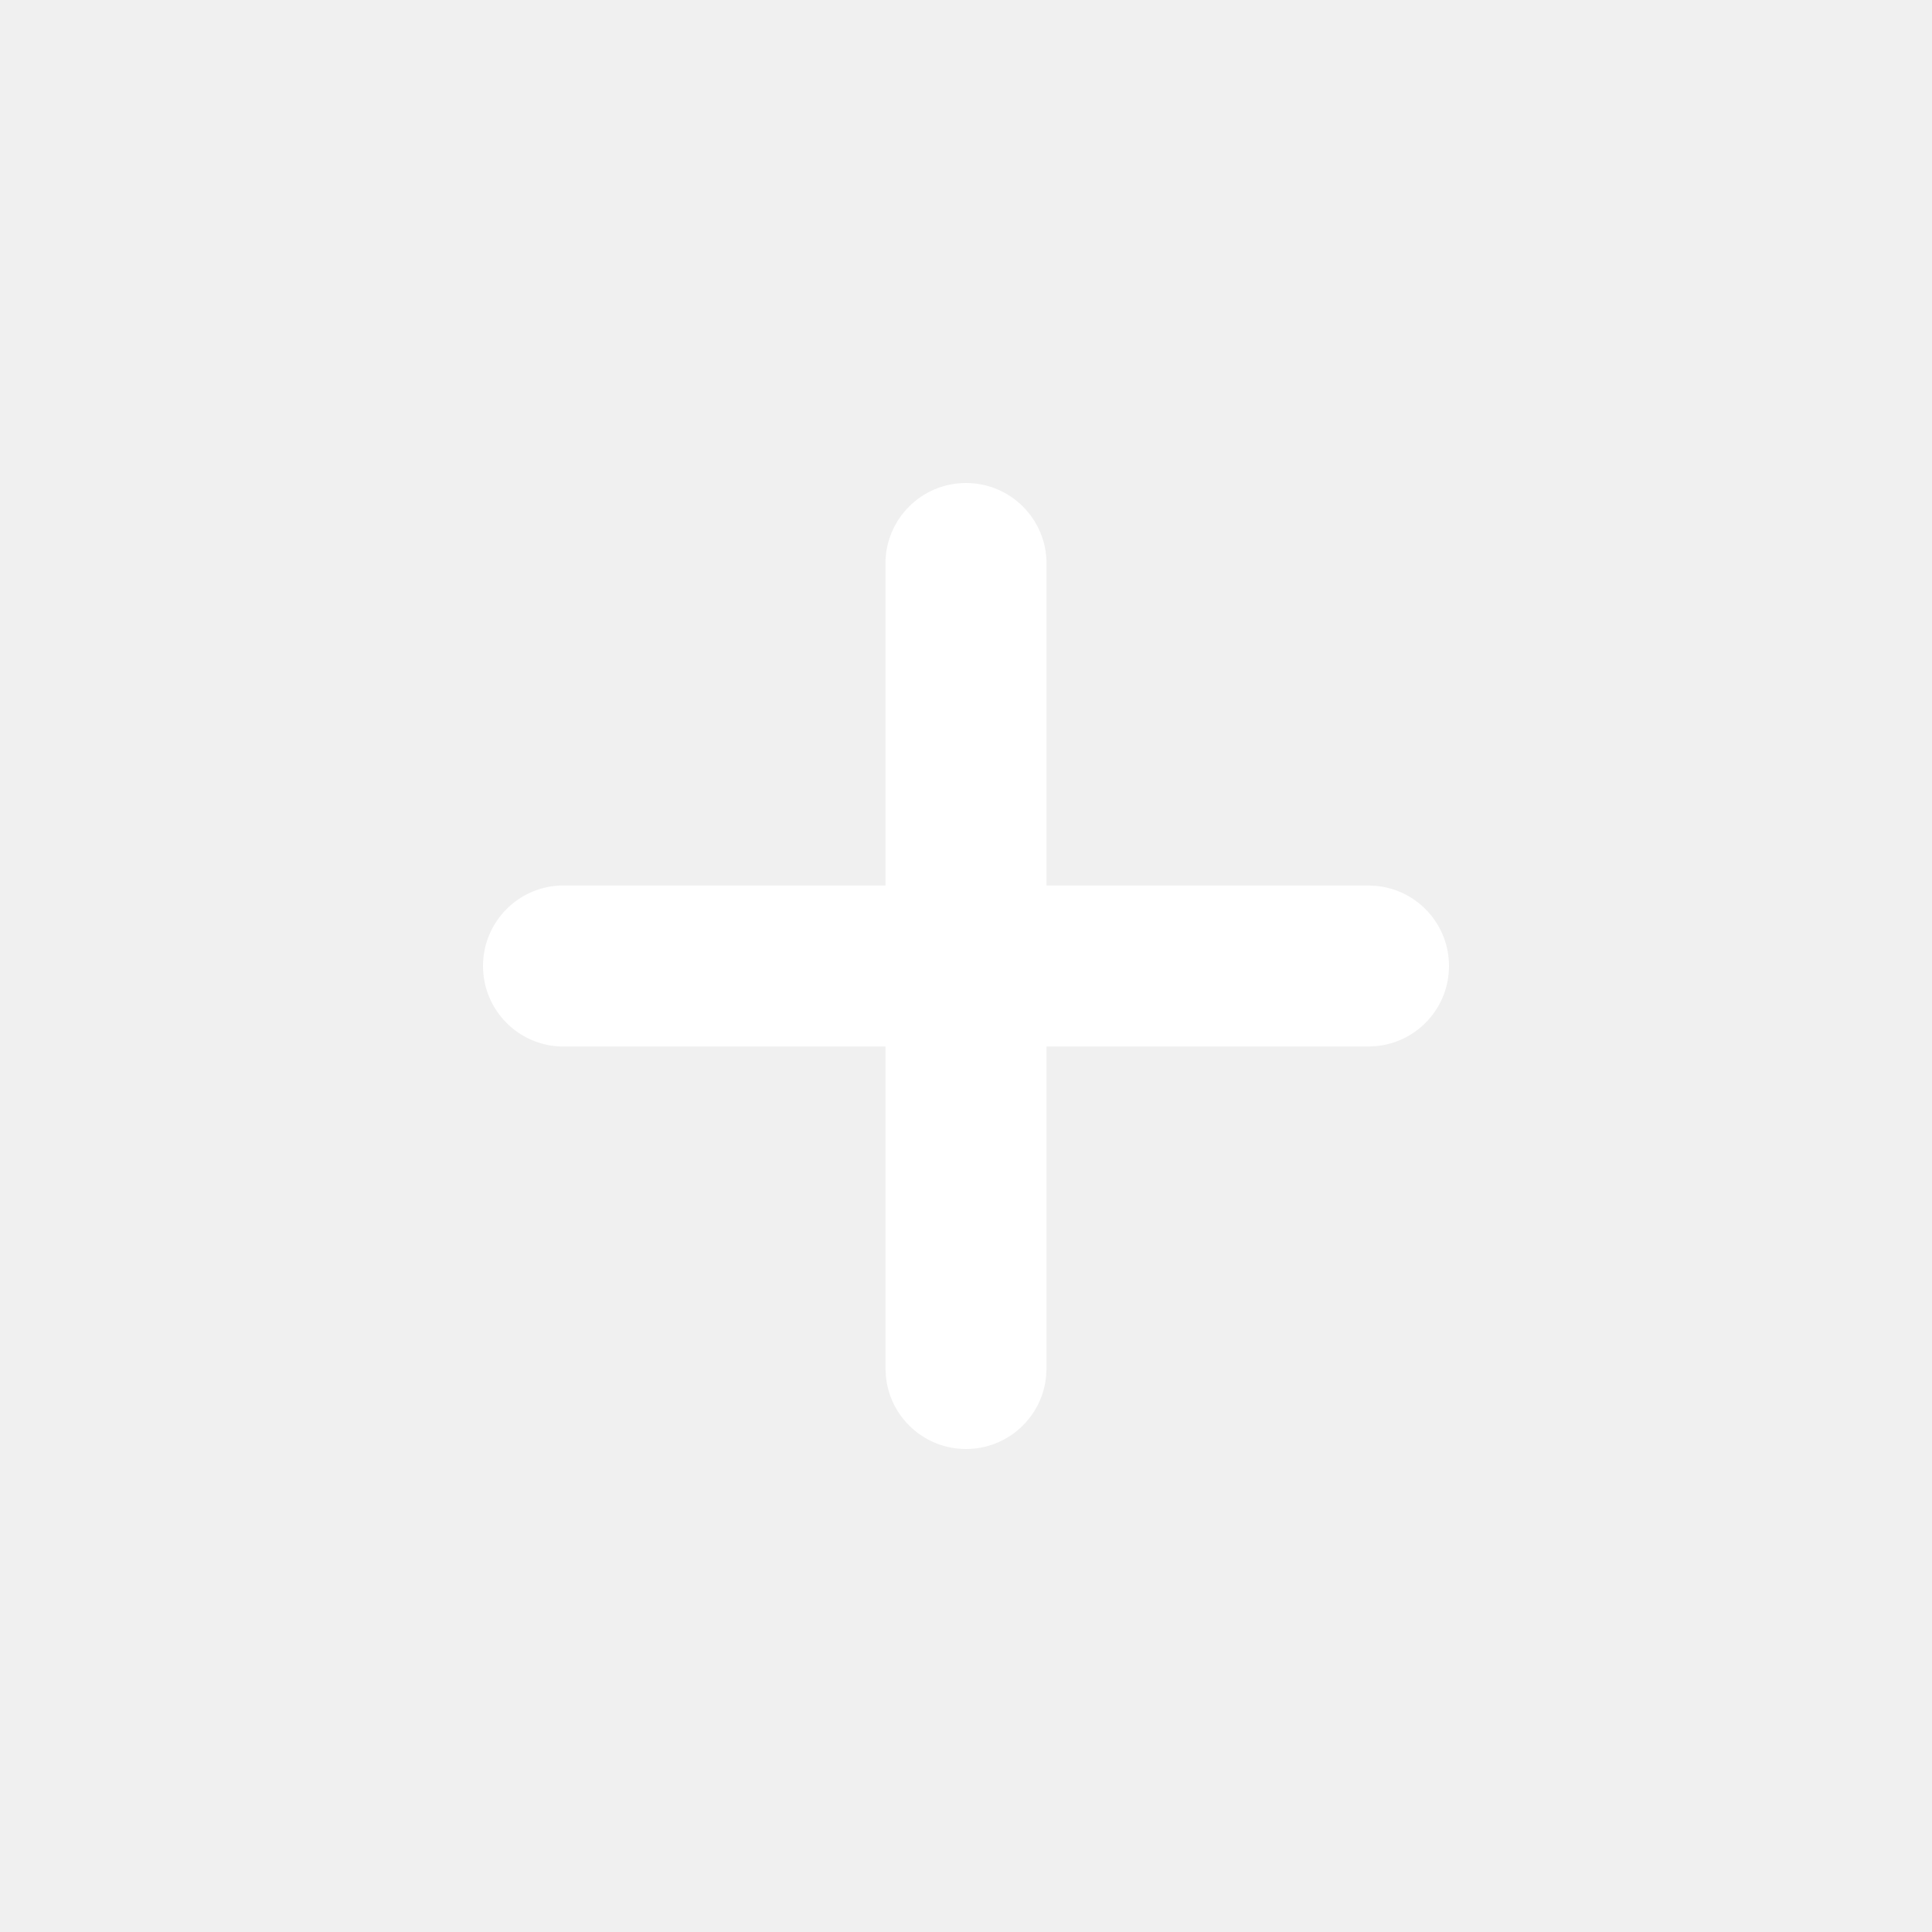
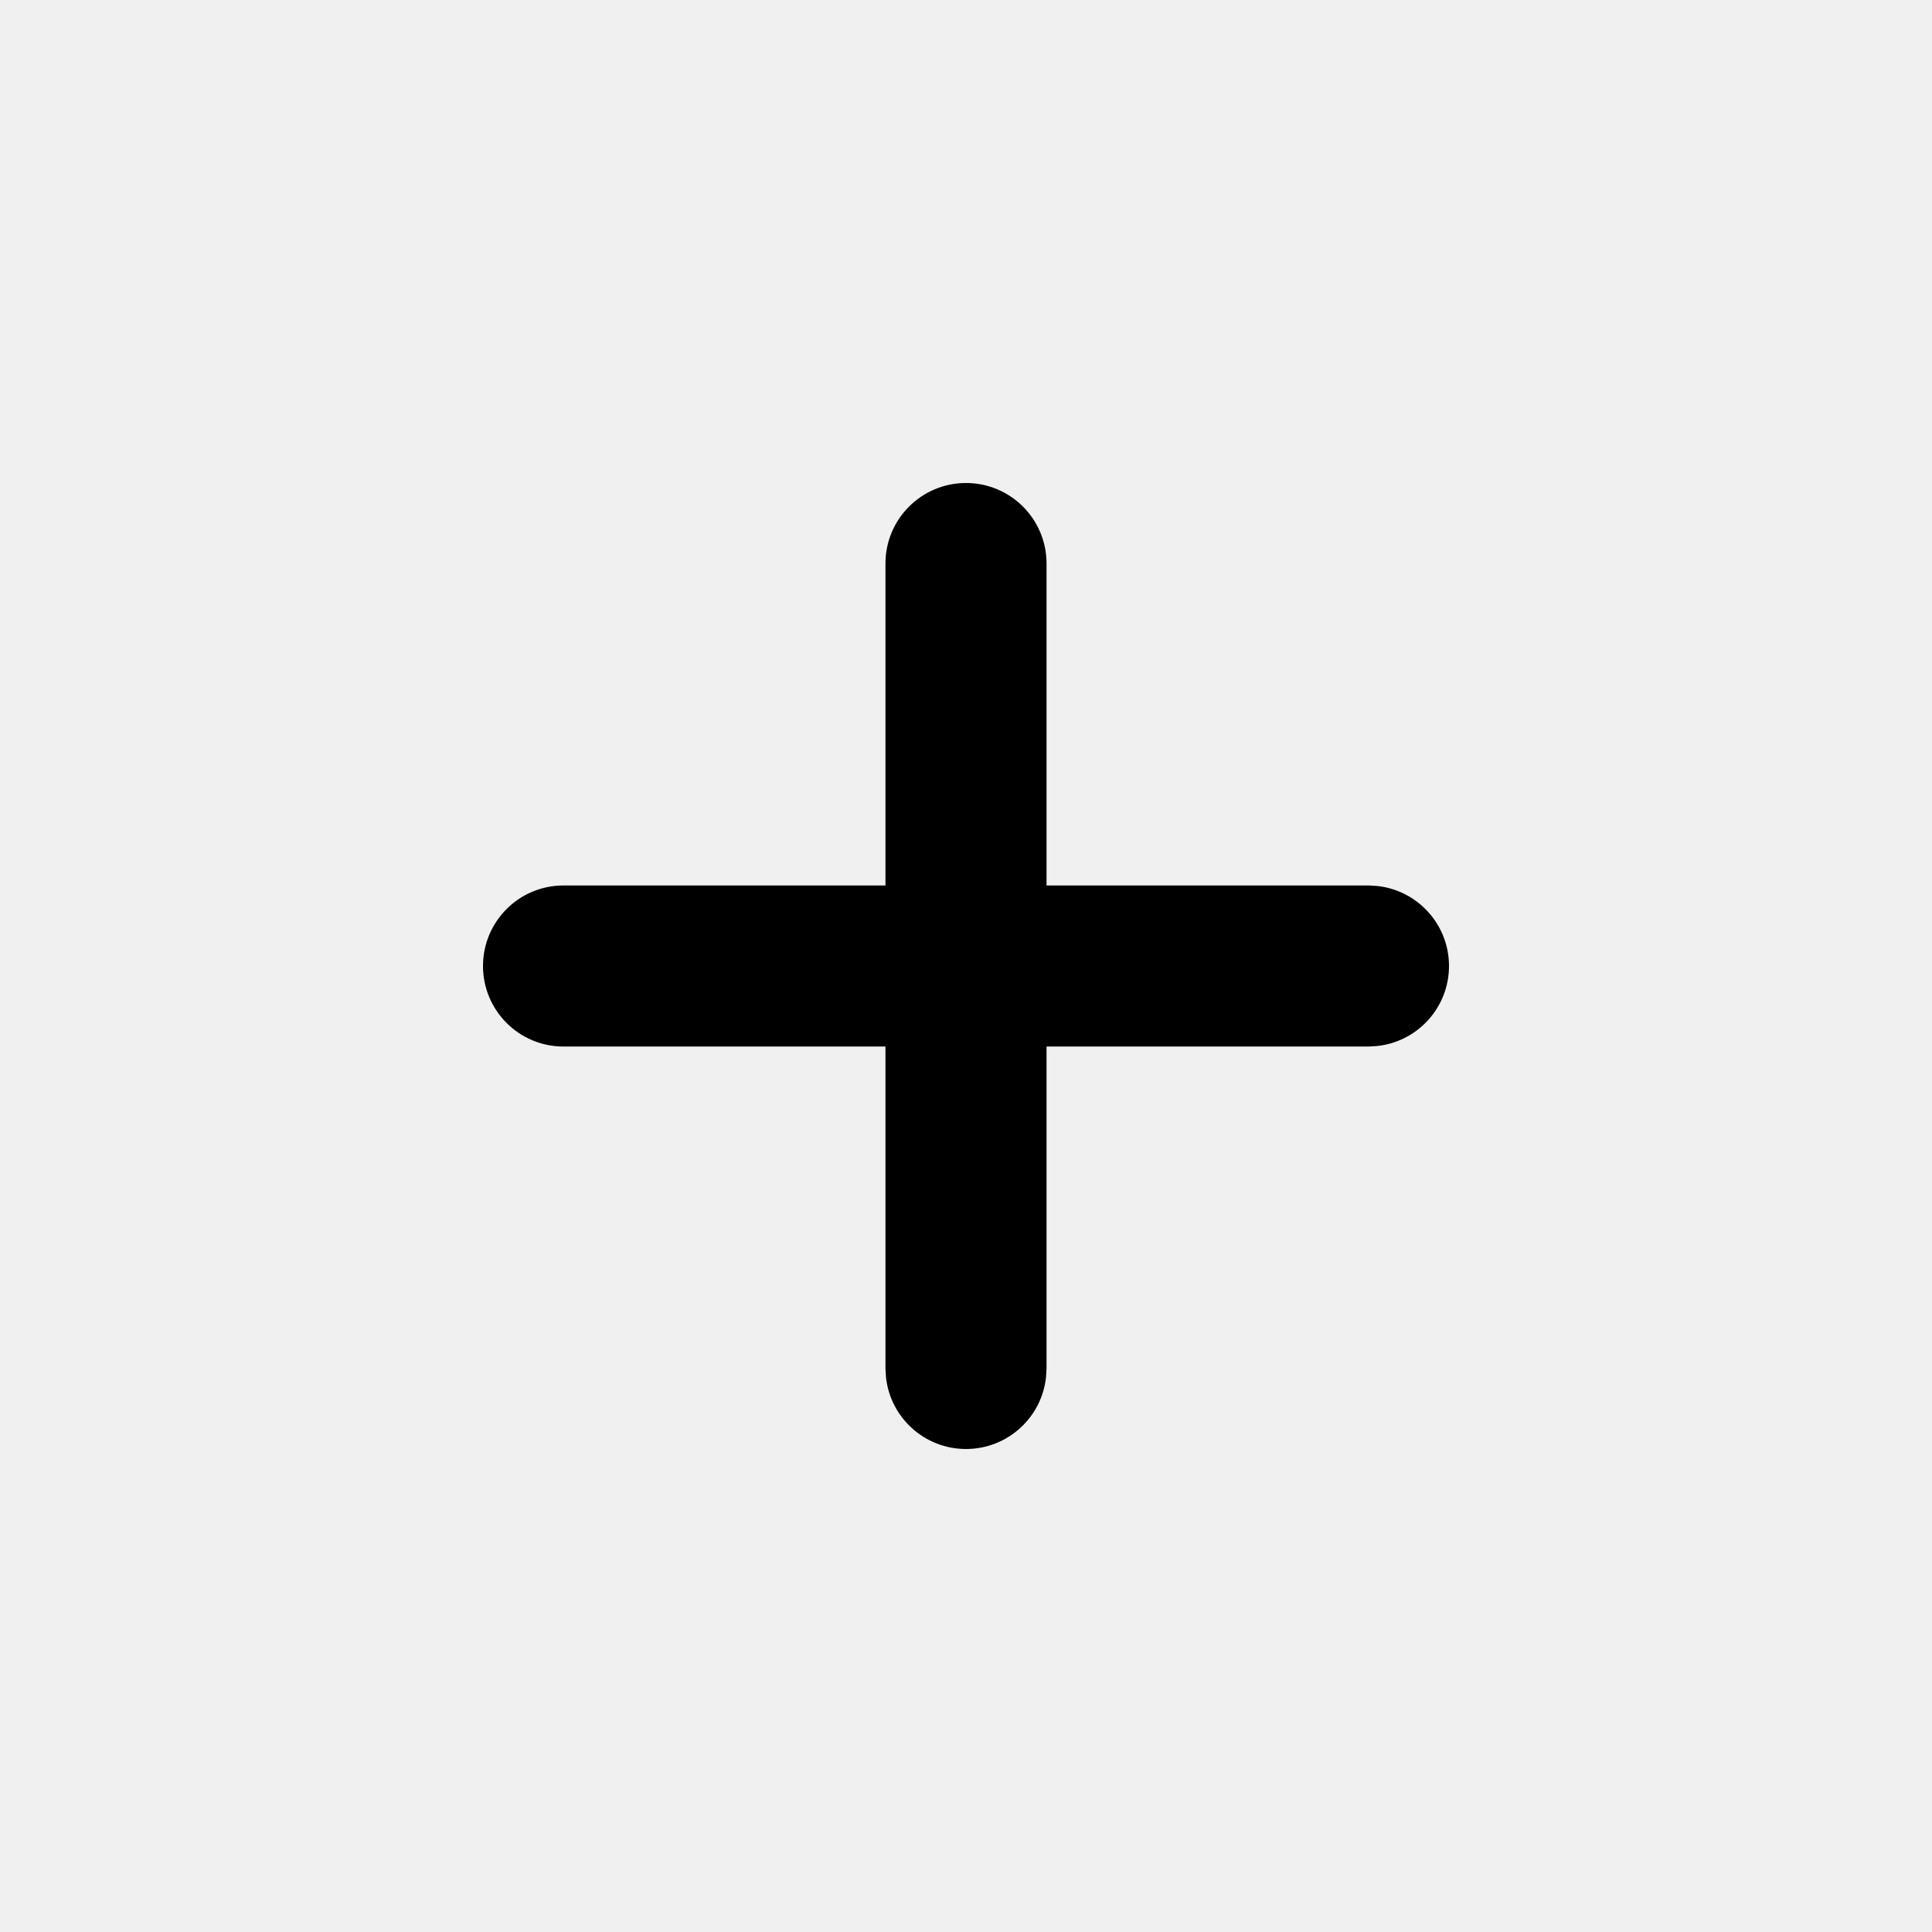
<svg xmlns="http://www.w3.org/2000/svg" viewBox="0 0 16 16" fill="none">
-   <path d="M11.333 7.333L11.402 7.337C11.738 7.371 12 7.655 12 8C12 8.345 11.738 8.629 11.402 8.663L11.333 8.667H4.667C4.298 8.667 4 8.368 4 8C4 7.632 4.298 7.333 4.667 7.333H11.333Z" fill="white" />
-   <path d="M8.667 11.333L8.663 11.402C8.629 11.738 8.345 12 8 12C7.655 12 7.371 11.738 7.337 11.402L7.333 11.333L7.333 4.667C7.333 4.298 7.632 4 8 4C8.368 4 8.667 4.298 8.667 4.667L8.667 11.333Z" fill="white" />
+   <path d="M11.333 7.333L11.402 7.337C11.738 7.371 12 7.655 12 8C12 8.345 11.738 8.629 11.402 8.663L11.333 8.667H4.667C4.298 8.667 4 8.368 4 8C4 7.632 4.298 7.333 4.667 7.333H11.333Z" fill="currentColor" />
+   <path d="M8.667 11.333L8.663 11.402C8.629 11.738 8.345 12 8 12C7.655 12 7.371 11.738 7.337 11.402L7.333 11.333L7.333 4.667C7.333 4.298 7.632 4 8 4C8.368 4 8.667 4.298 8.667 4.667L8.667 11.333Z" fill="currentColor" />
</svg>
